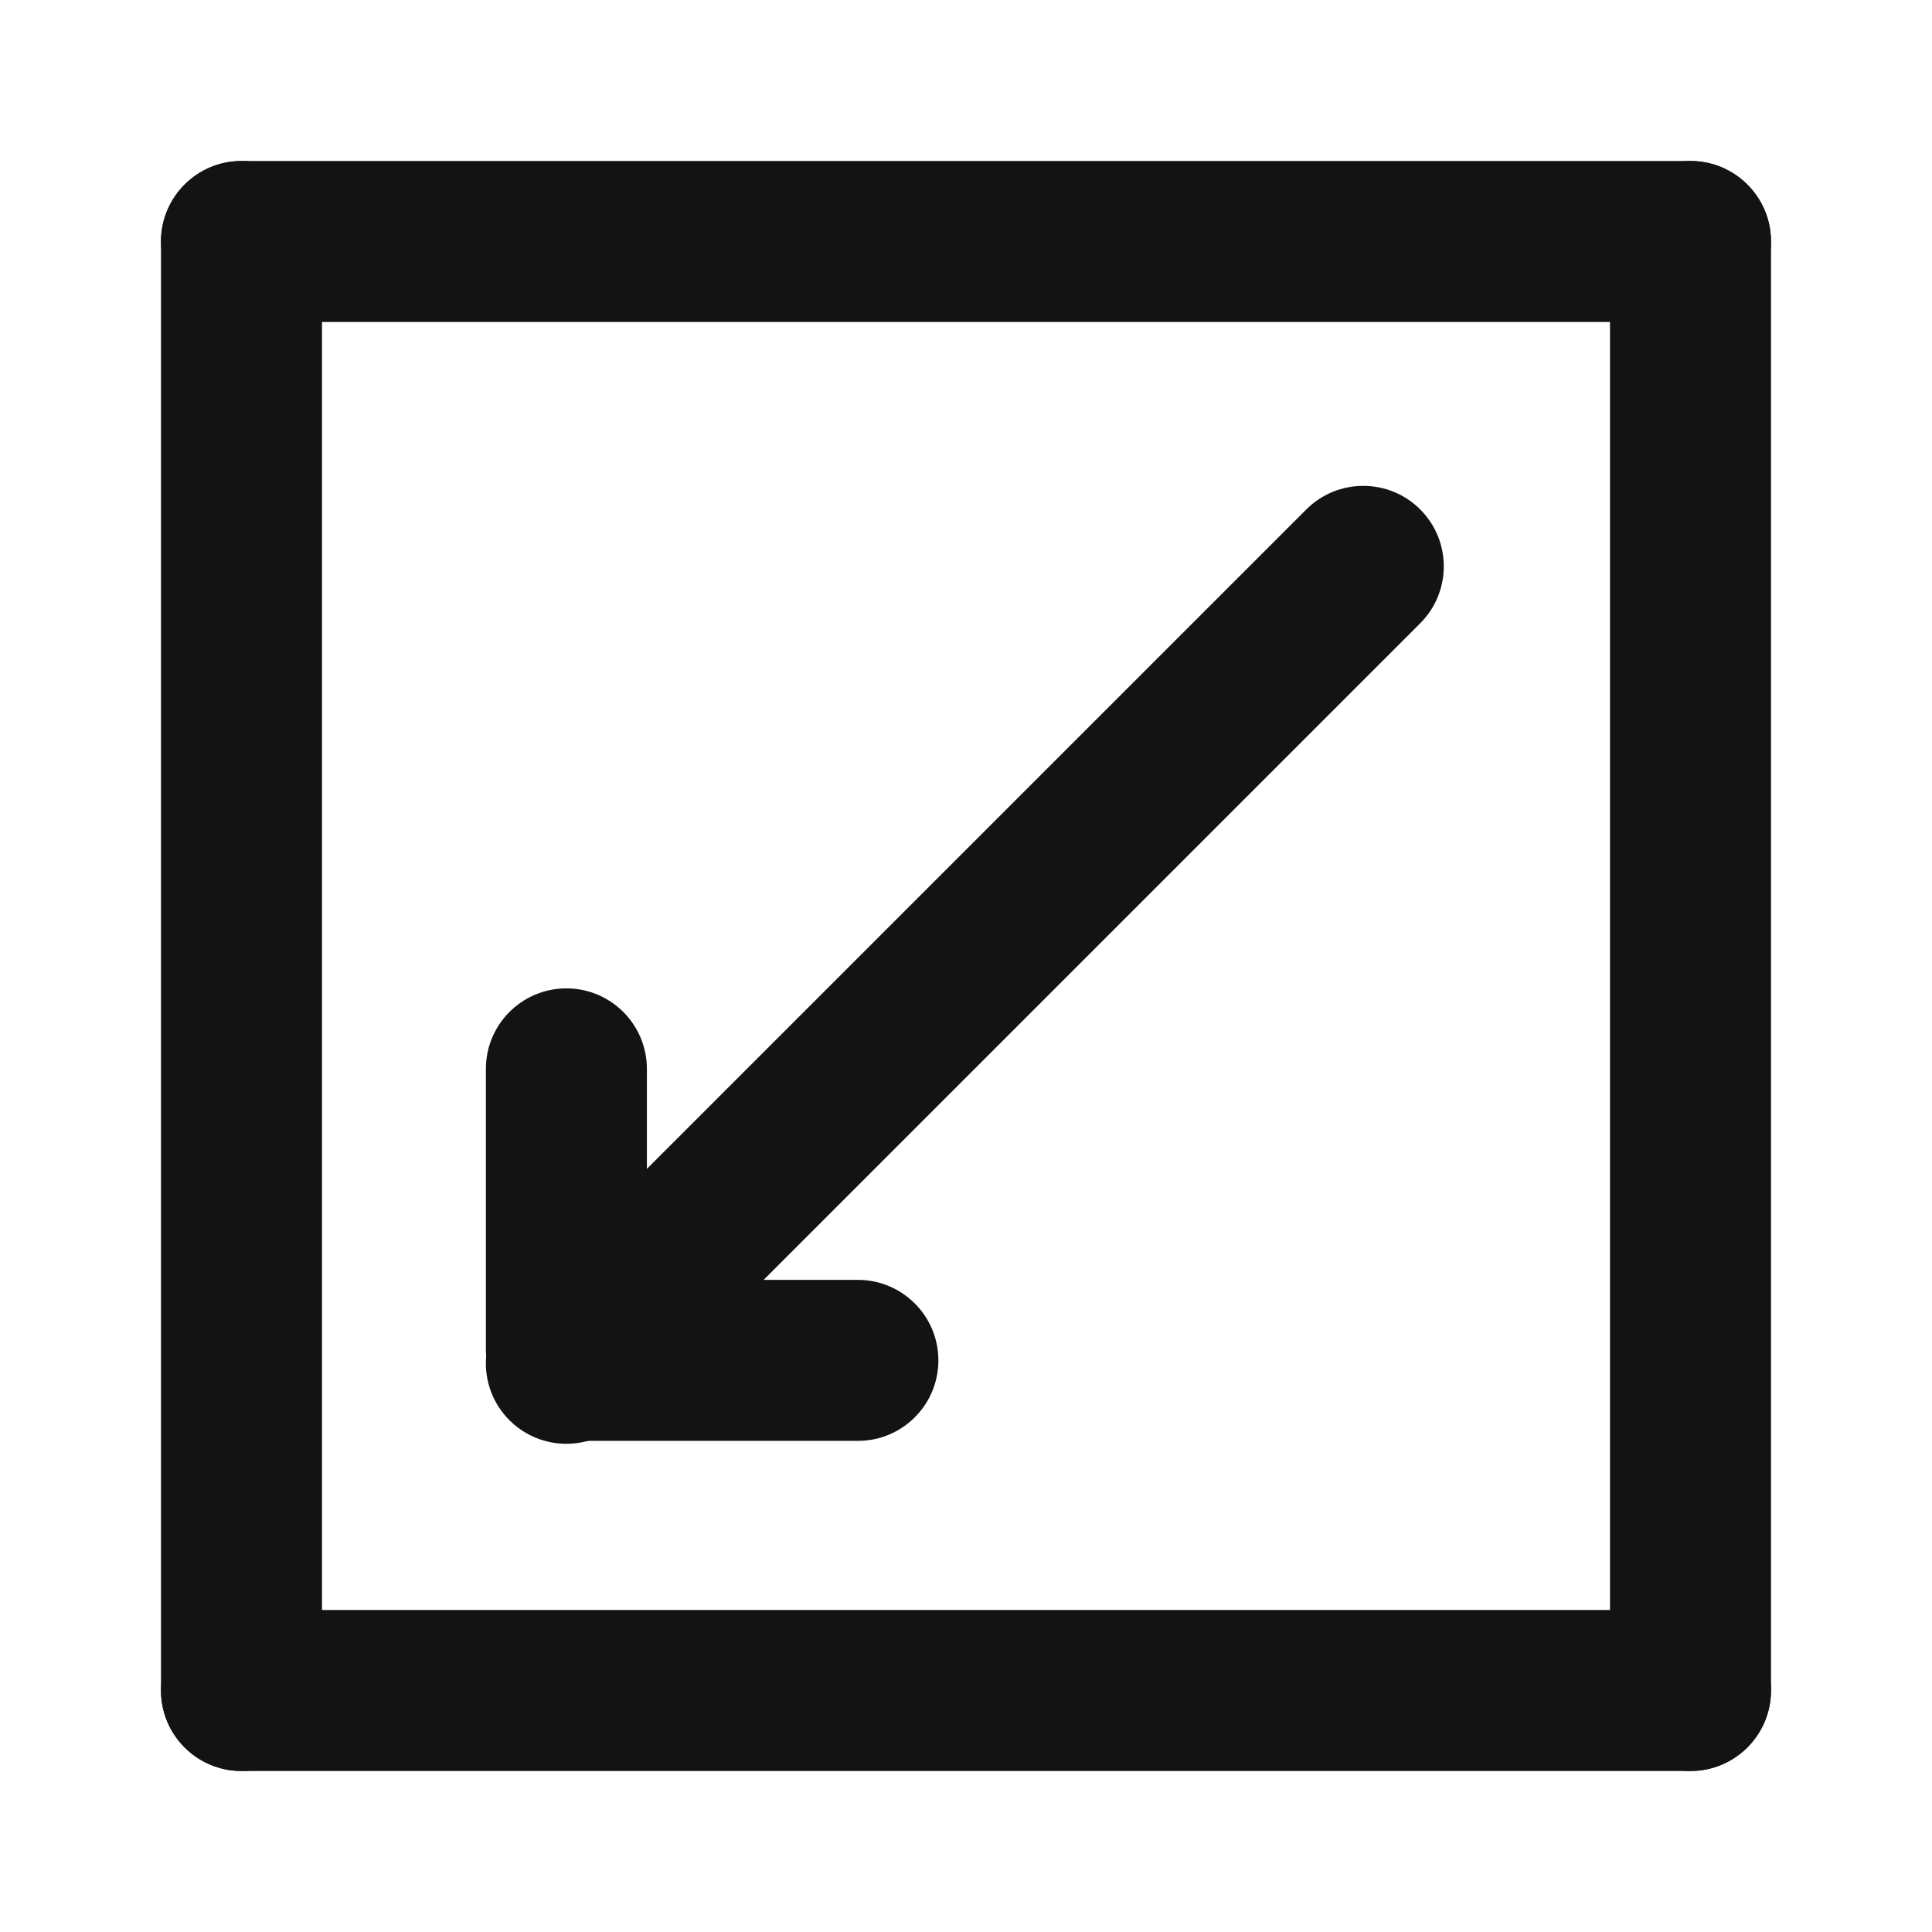
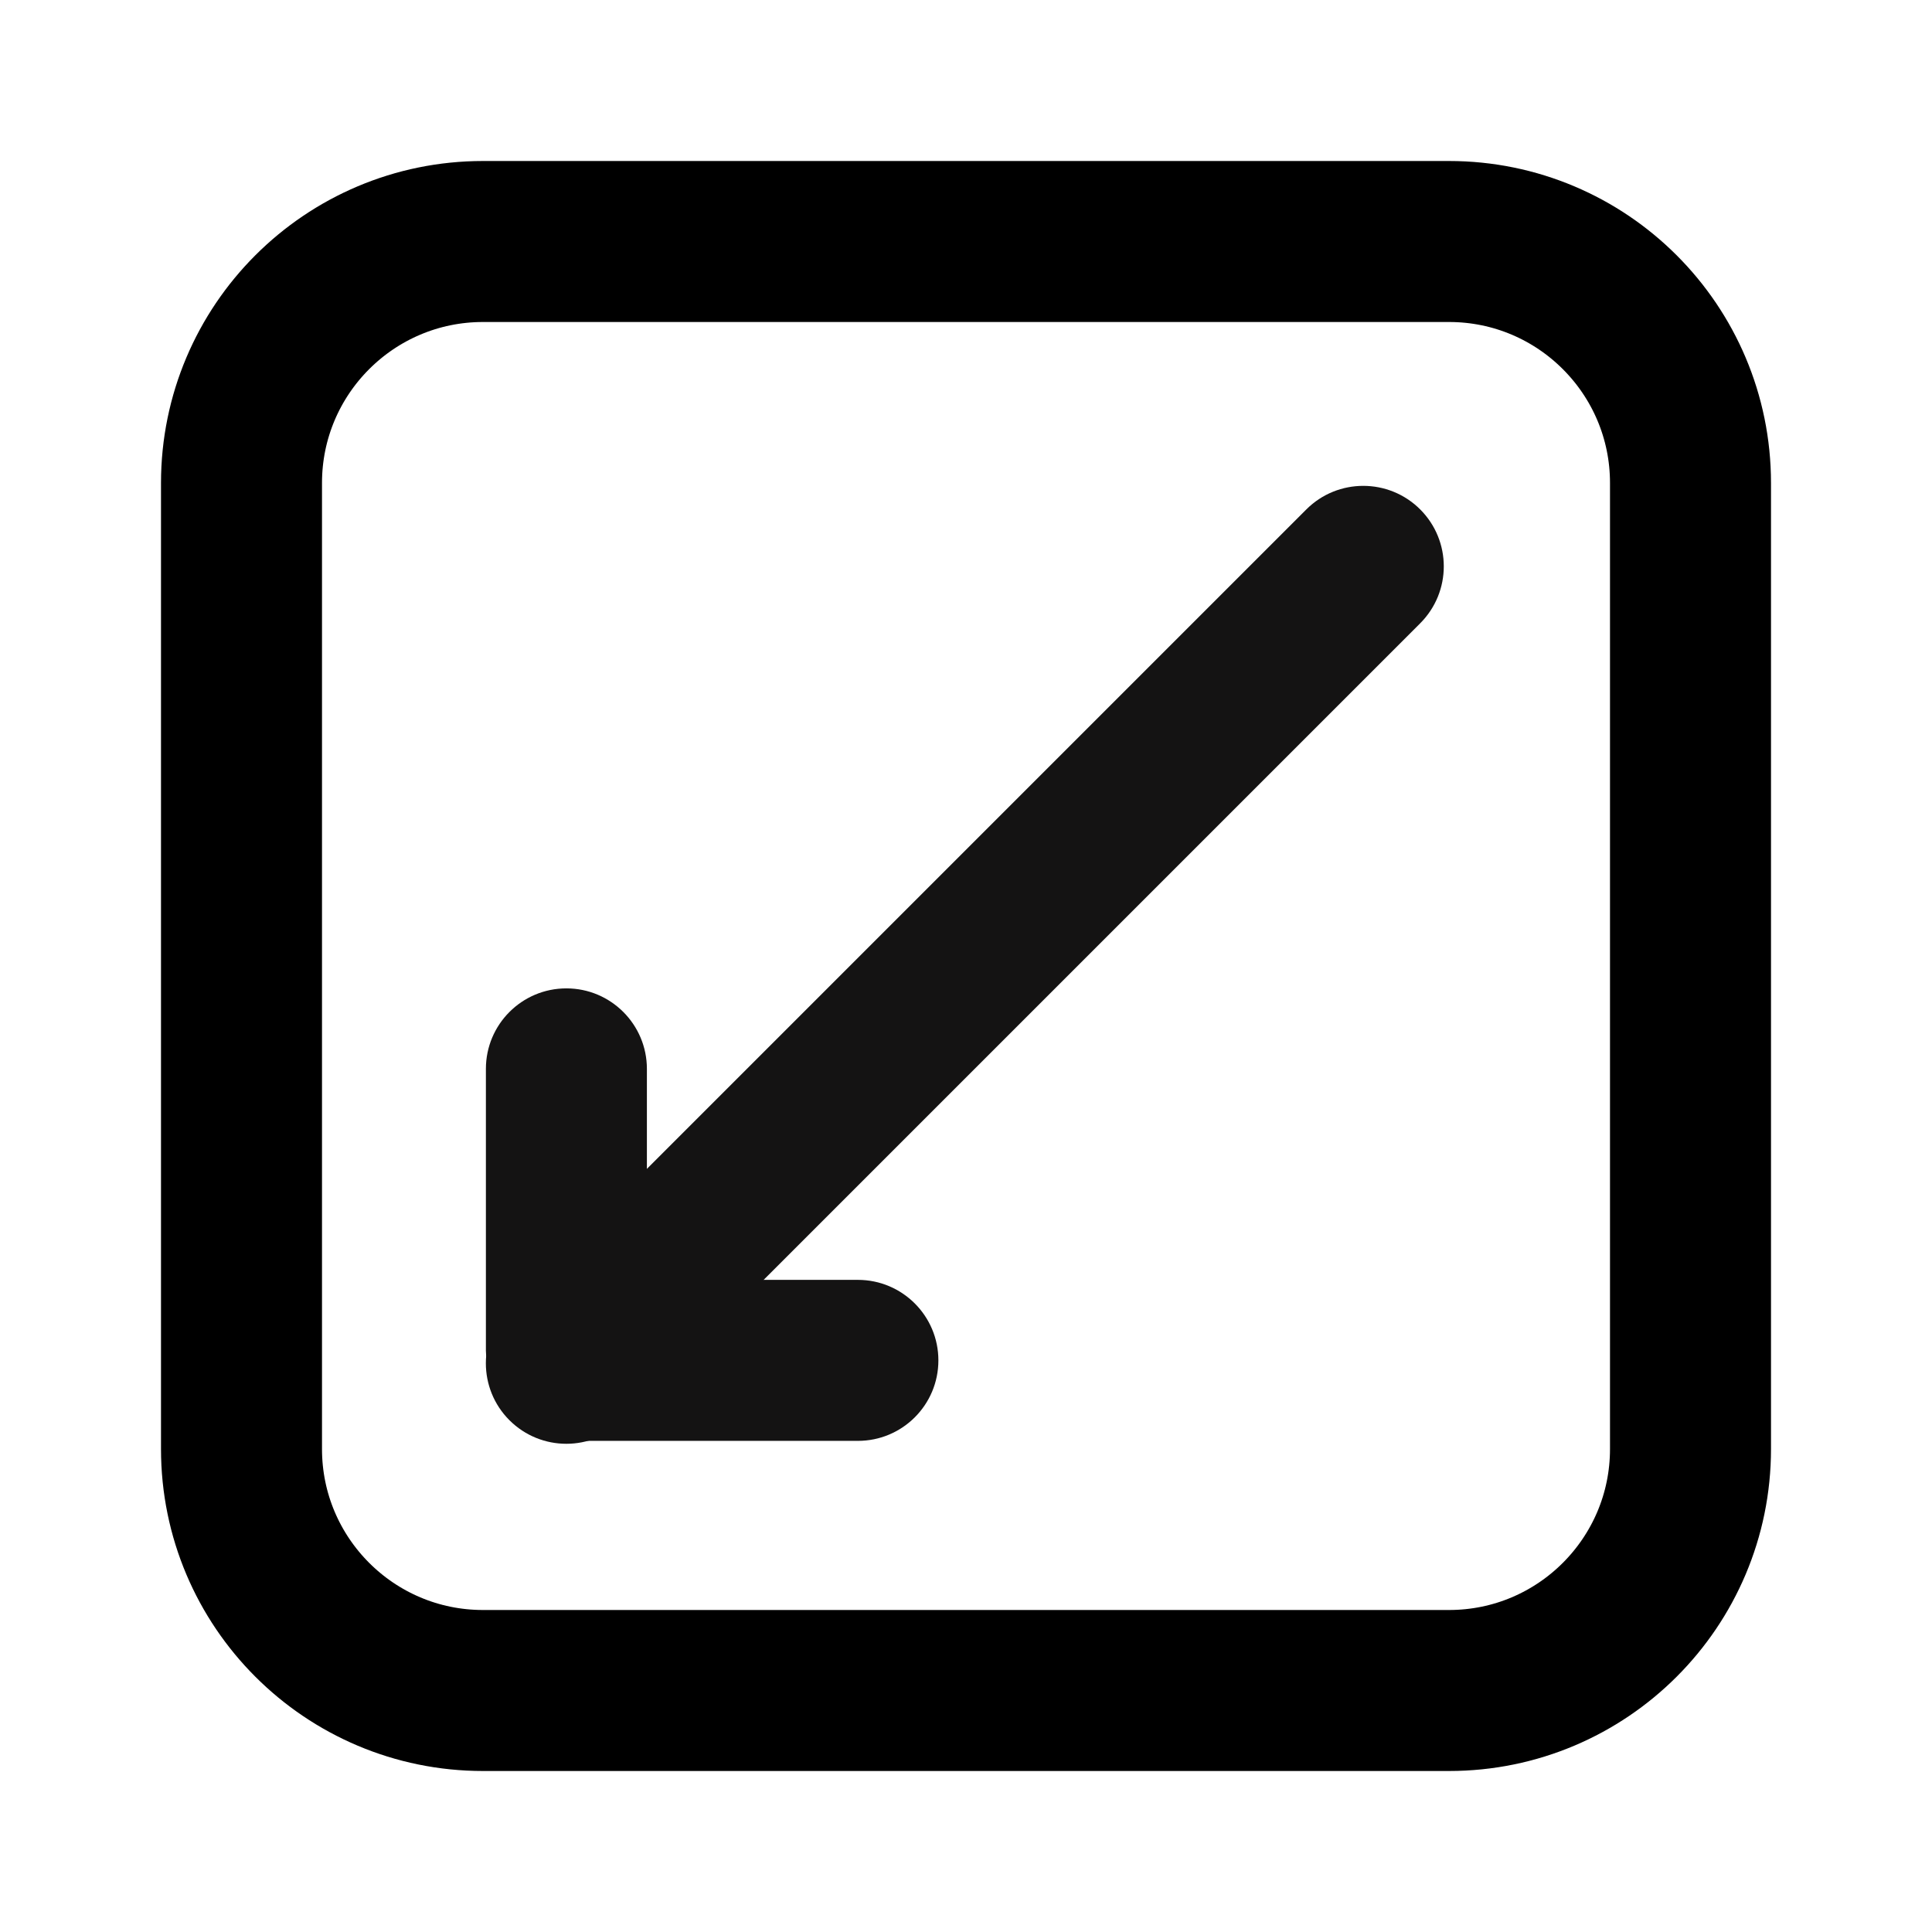
<svg xmlns="http://www.w3.org/2000/svg" width="24" height="24" viewBox="0 0 24 24" fill="none">
-   <path d="M3 4C2.448 4 2 3.552 2 3C2 2.448 2.448 2 3 2L21 2C21.552 2 22 2.448 22 3C22 3.552 21.552 4 21 4L3 4Z" fill="#141313" />
-   <path d="M3 22C2.448 22 2 21.552 2 21C2 20.448 2.448 20 3 20L21 20C21.552 20 22 20.448 22 21C22 21.552 21.552 22 21 22L3 22Z" fill="#141313" />
-   <path d="M2 3C2 2.448 2.448 2 3 2C3.552 2 4 2.448 4 3L4 21C4 21.552 3.552 22 3 22C2.448 22 2 21.552 2 21L2 3Z" fill="#141313" />
-   <path d="M20 3C20 2.448 20.448 2 21 2C21.552 2 22 2.448 22 3V21C22 21.552 21.552 22 21 22C20.448 22 20 21.552 20 21V3Z" fill="#141313" />
  <path d="M16.228 6.328C16.618 5.938 17.252 5.938 17.642 6.328C18.033 6.719 18.033 7.352 17.642 7.743L7.743 17.642C7.352 18.033 6.719 18.033 6.328 17.642C5.938 17.252 5.938 16.618 6.328 16.228L16.228 6.328Z" fill="#141313" />
  <path d="M6.036 13.278C6.036 12.726 6.483 12.278 7.036 12.278C7.588 12.278 8.036 12.726 8.036 13.278V16.778C8.036 17.054 7.812 17.278 7.536 17.278H6.536C6.259 17.278 6.036 17.054 6.036 16.778V13.278Z" fill="#141313" />
  <path d="M7.157 17.899C6.881 17.899 6.657 17.676 6.657 17.399V16.399C6.657 16.123 6.881 15.899 7.157 15.899H10.657C11.209 15.899 11.657 16.347 11.657 16.899C11.657 17.452 11.209 17.899 10.657 17.899H7.157Z" fill="#141313" />
+   <rect x="3" y="3" width="18" height="18" rx="3" stroke="black" stroke-width="2" />
</svg>
